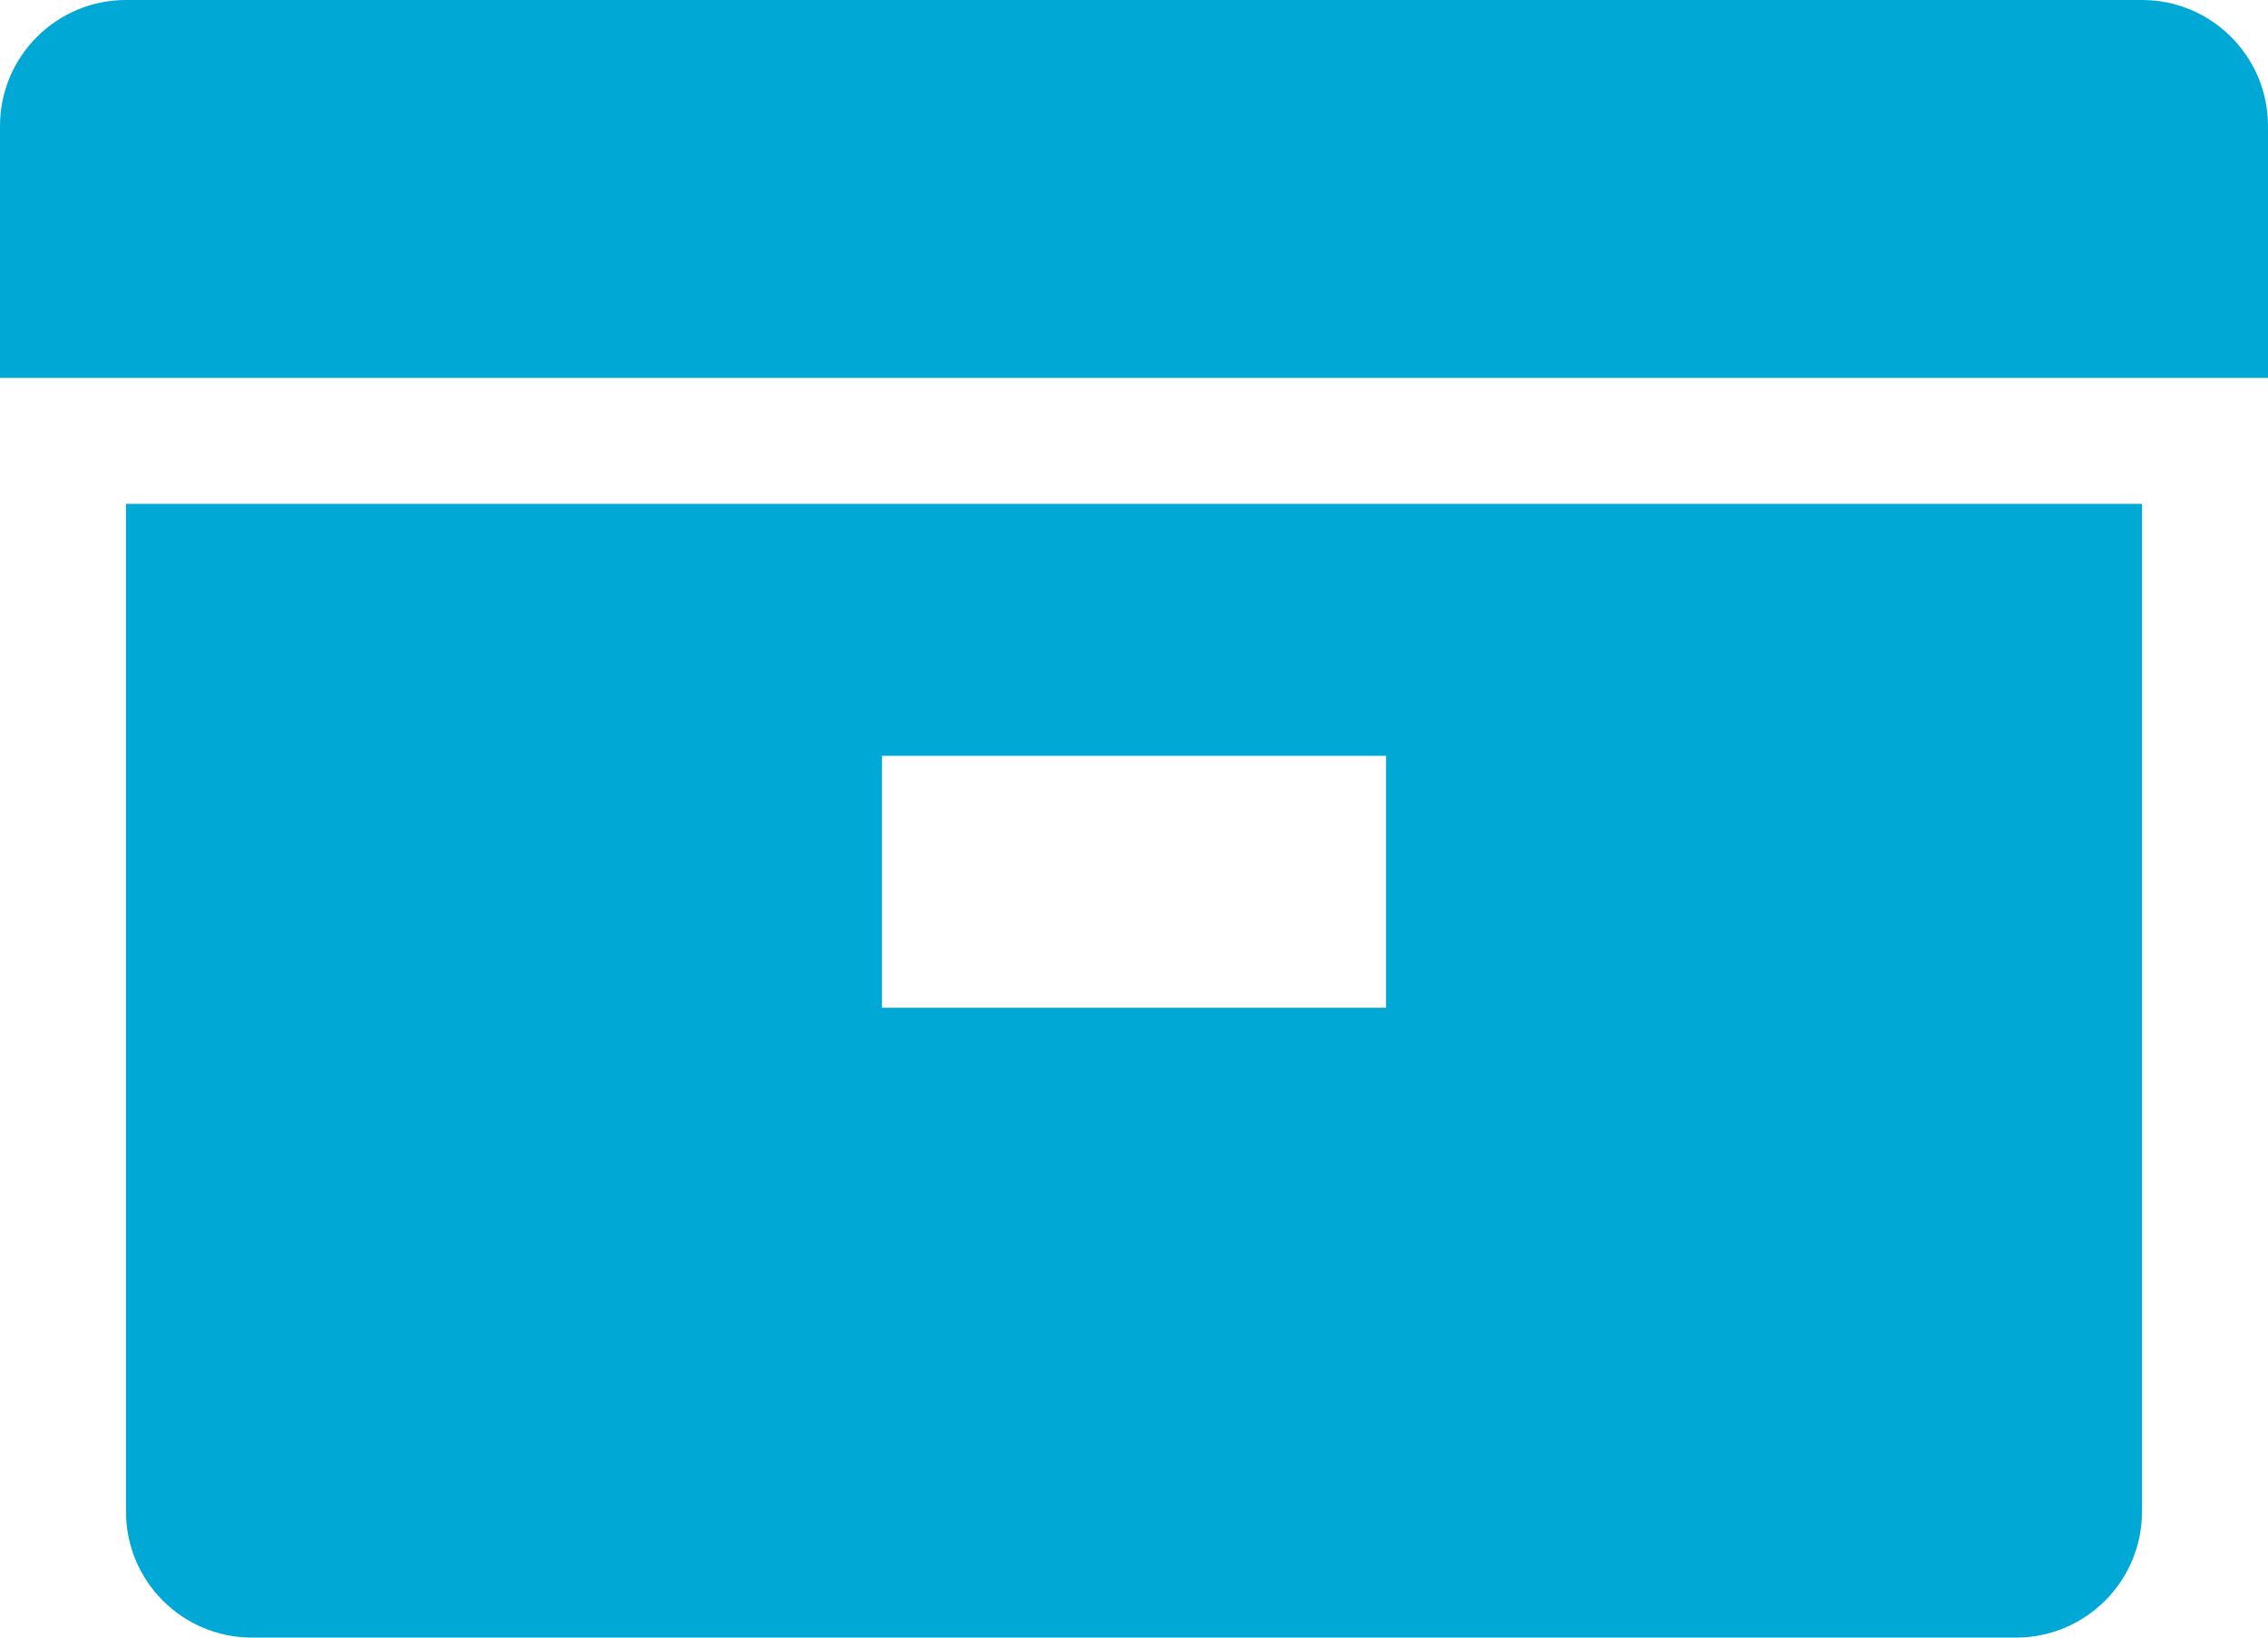
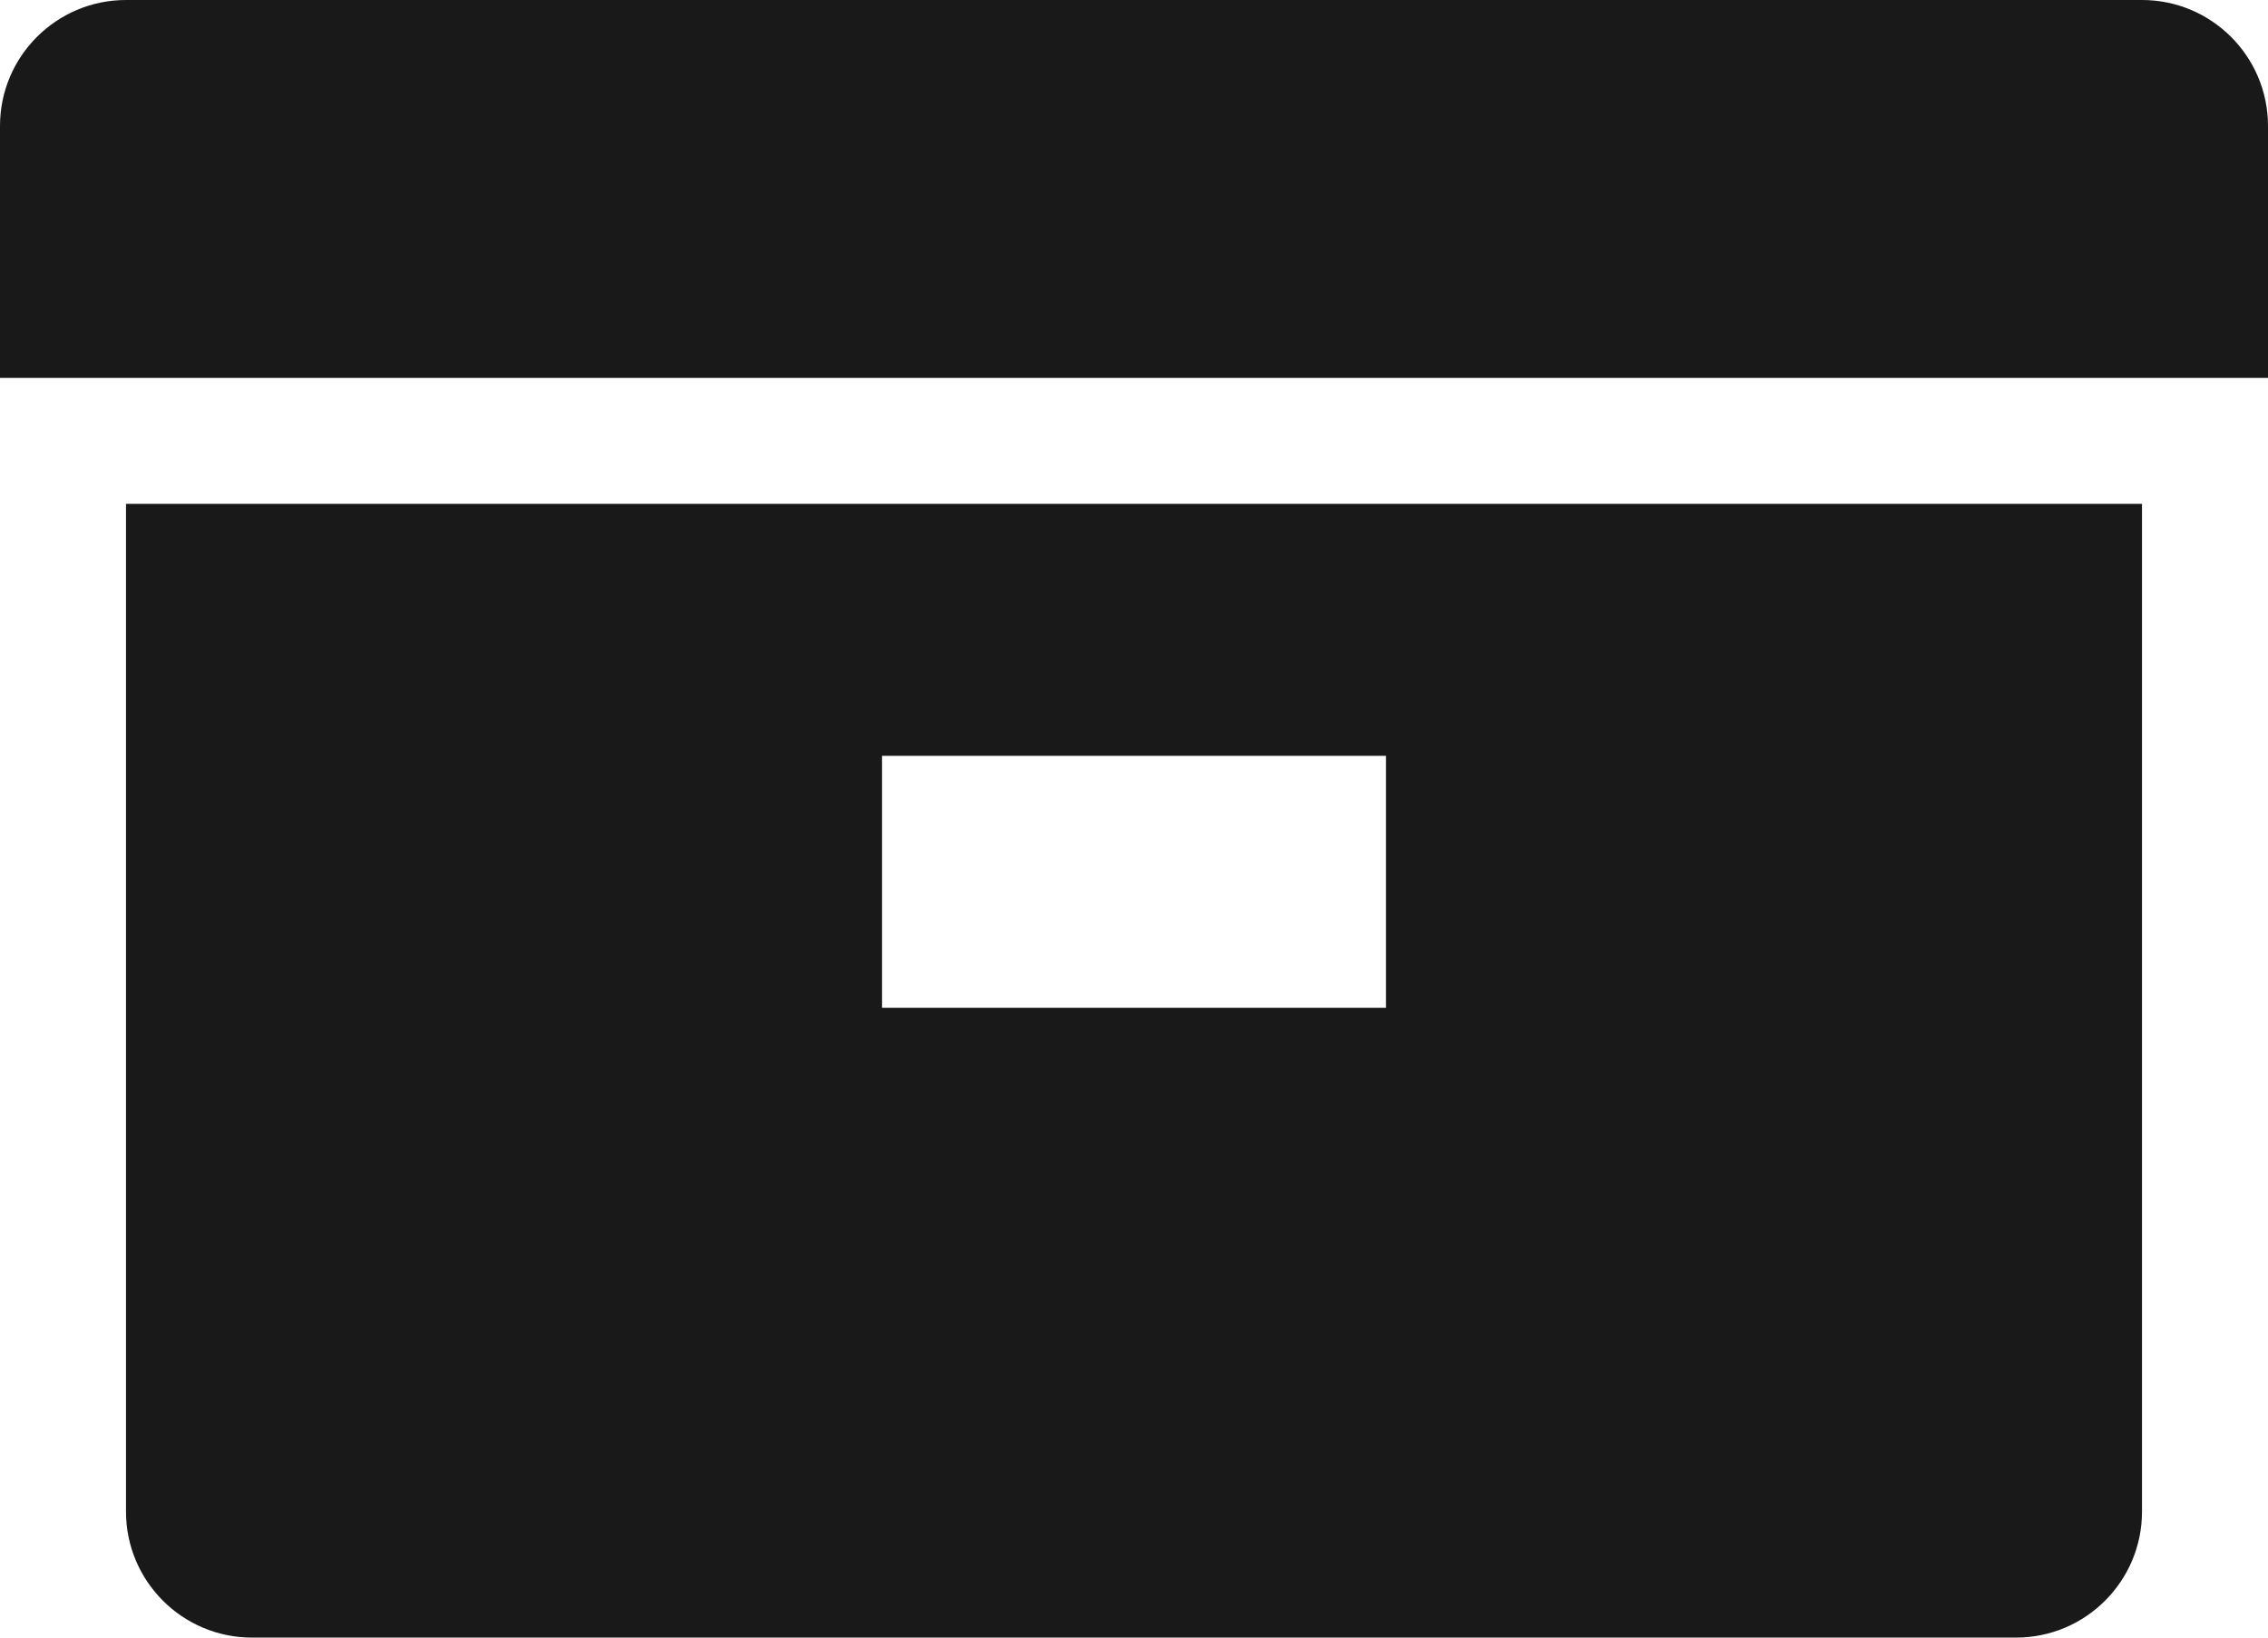
<svg xmlns="http://www.w3.org/2000/svg" width="18px" height="13px" viewBox="0 0 18 13" version="1.1">
  <g id="Symbols" stroke="none" stroke-width="1" fill="none" fill-rule="evenodd">
    <g id="rund/ablage" transform="translate(-7, -10)">
-       <path fill="#00a8d6" d="M8,14 L24,14 L24,22 C24,22.552 23.552,23 23,23 L9,23 C8.448,23 8,22.552 8,22 L8,14 Z M8,10 L24,10 C24.552,10 25,10.448 25,11 L25,13 L7,13 L7,11 C7,10.448 7.448,10 8,10 Z M14,16 L14,18 L18,18 L18,16 L14,16 Z" id="path-1" />
+       <path fill="#191919" d="M8,14 L24,14 L24,22 C24,22.552 23.552,23 23,23 L9,23 C8.448,23 8,22.552 8,22 L8,14 Z M8,10 L24,10 C24.552,10 25,10.448 25,11 L25,13 L7,13 L7,11 C7,10.448 7.448,10 8,10 Z M14,16 L14,18 L18,18 L18,16 L14,16 Z" id="path-1" />
    </g>
  </g>
</svg>
